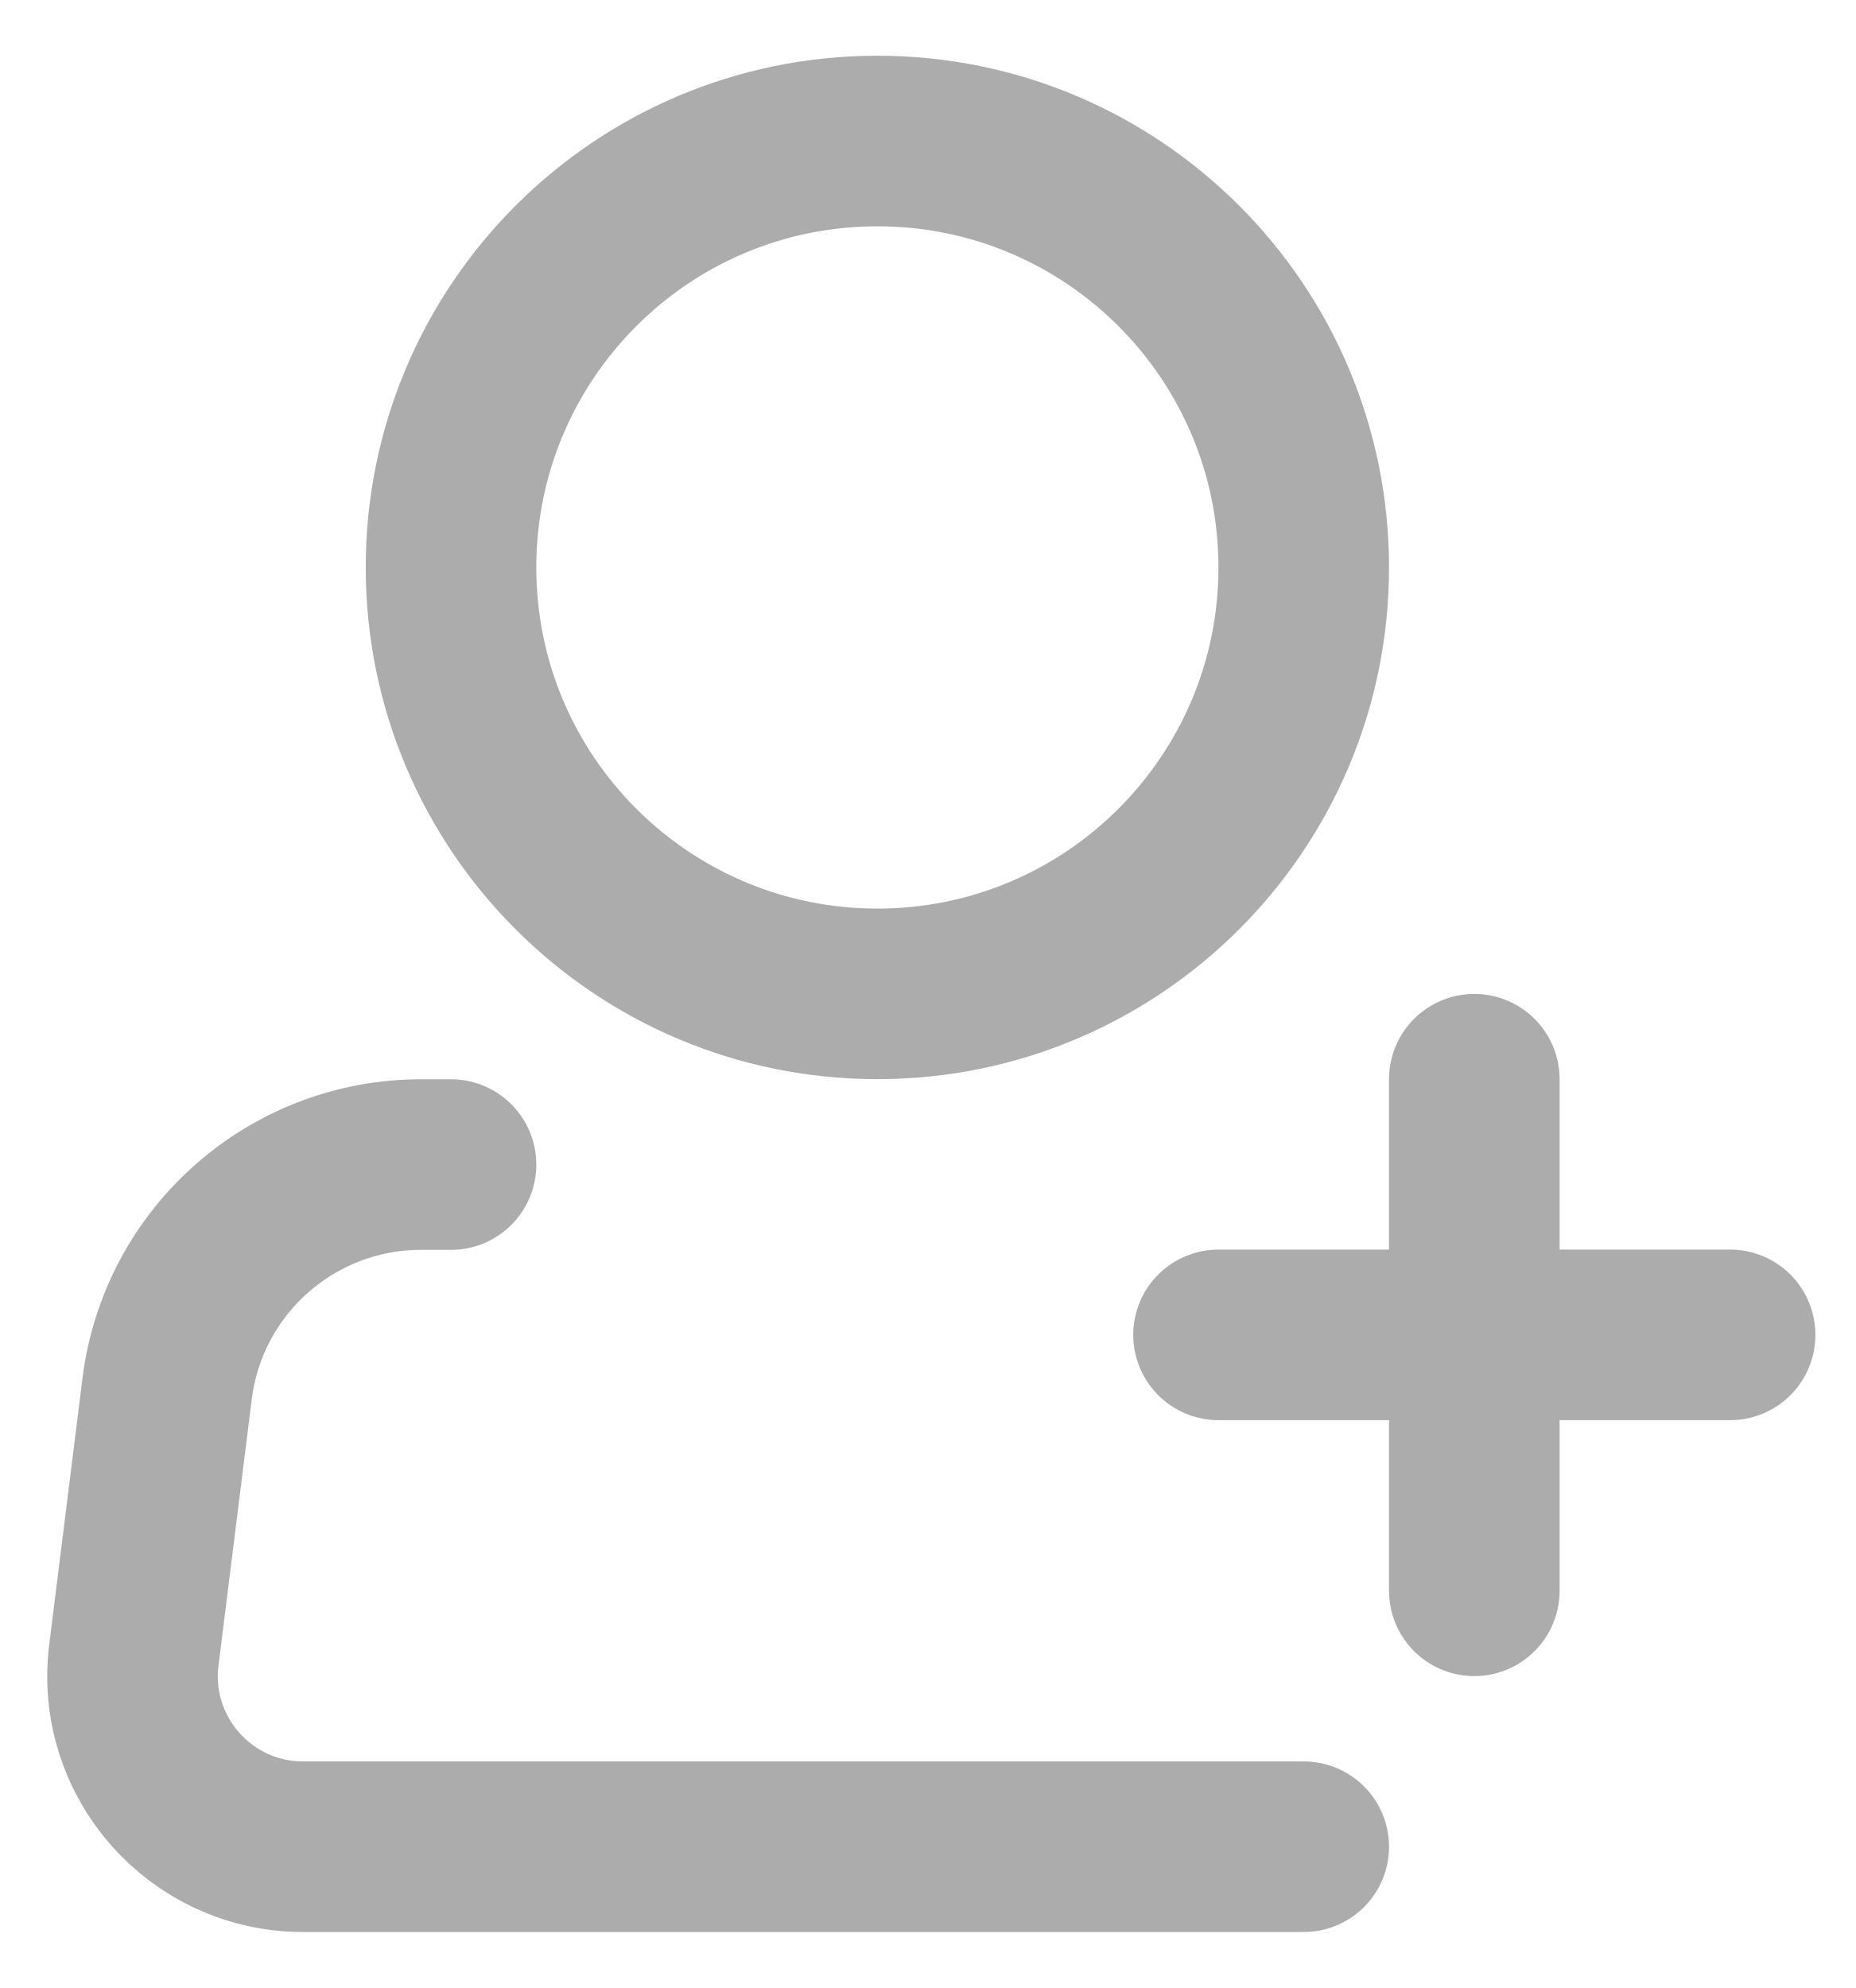
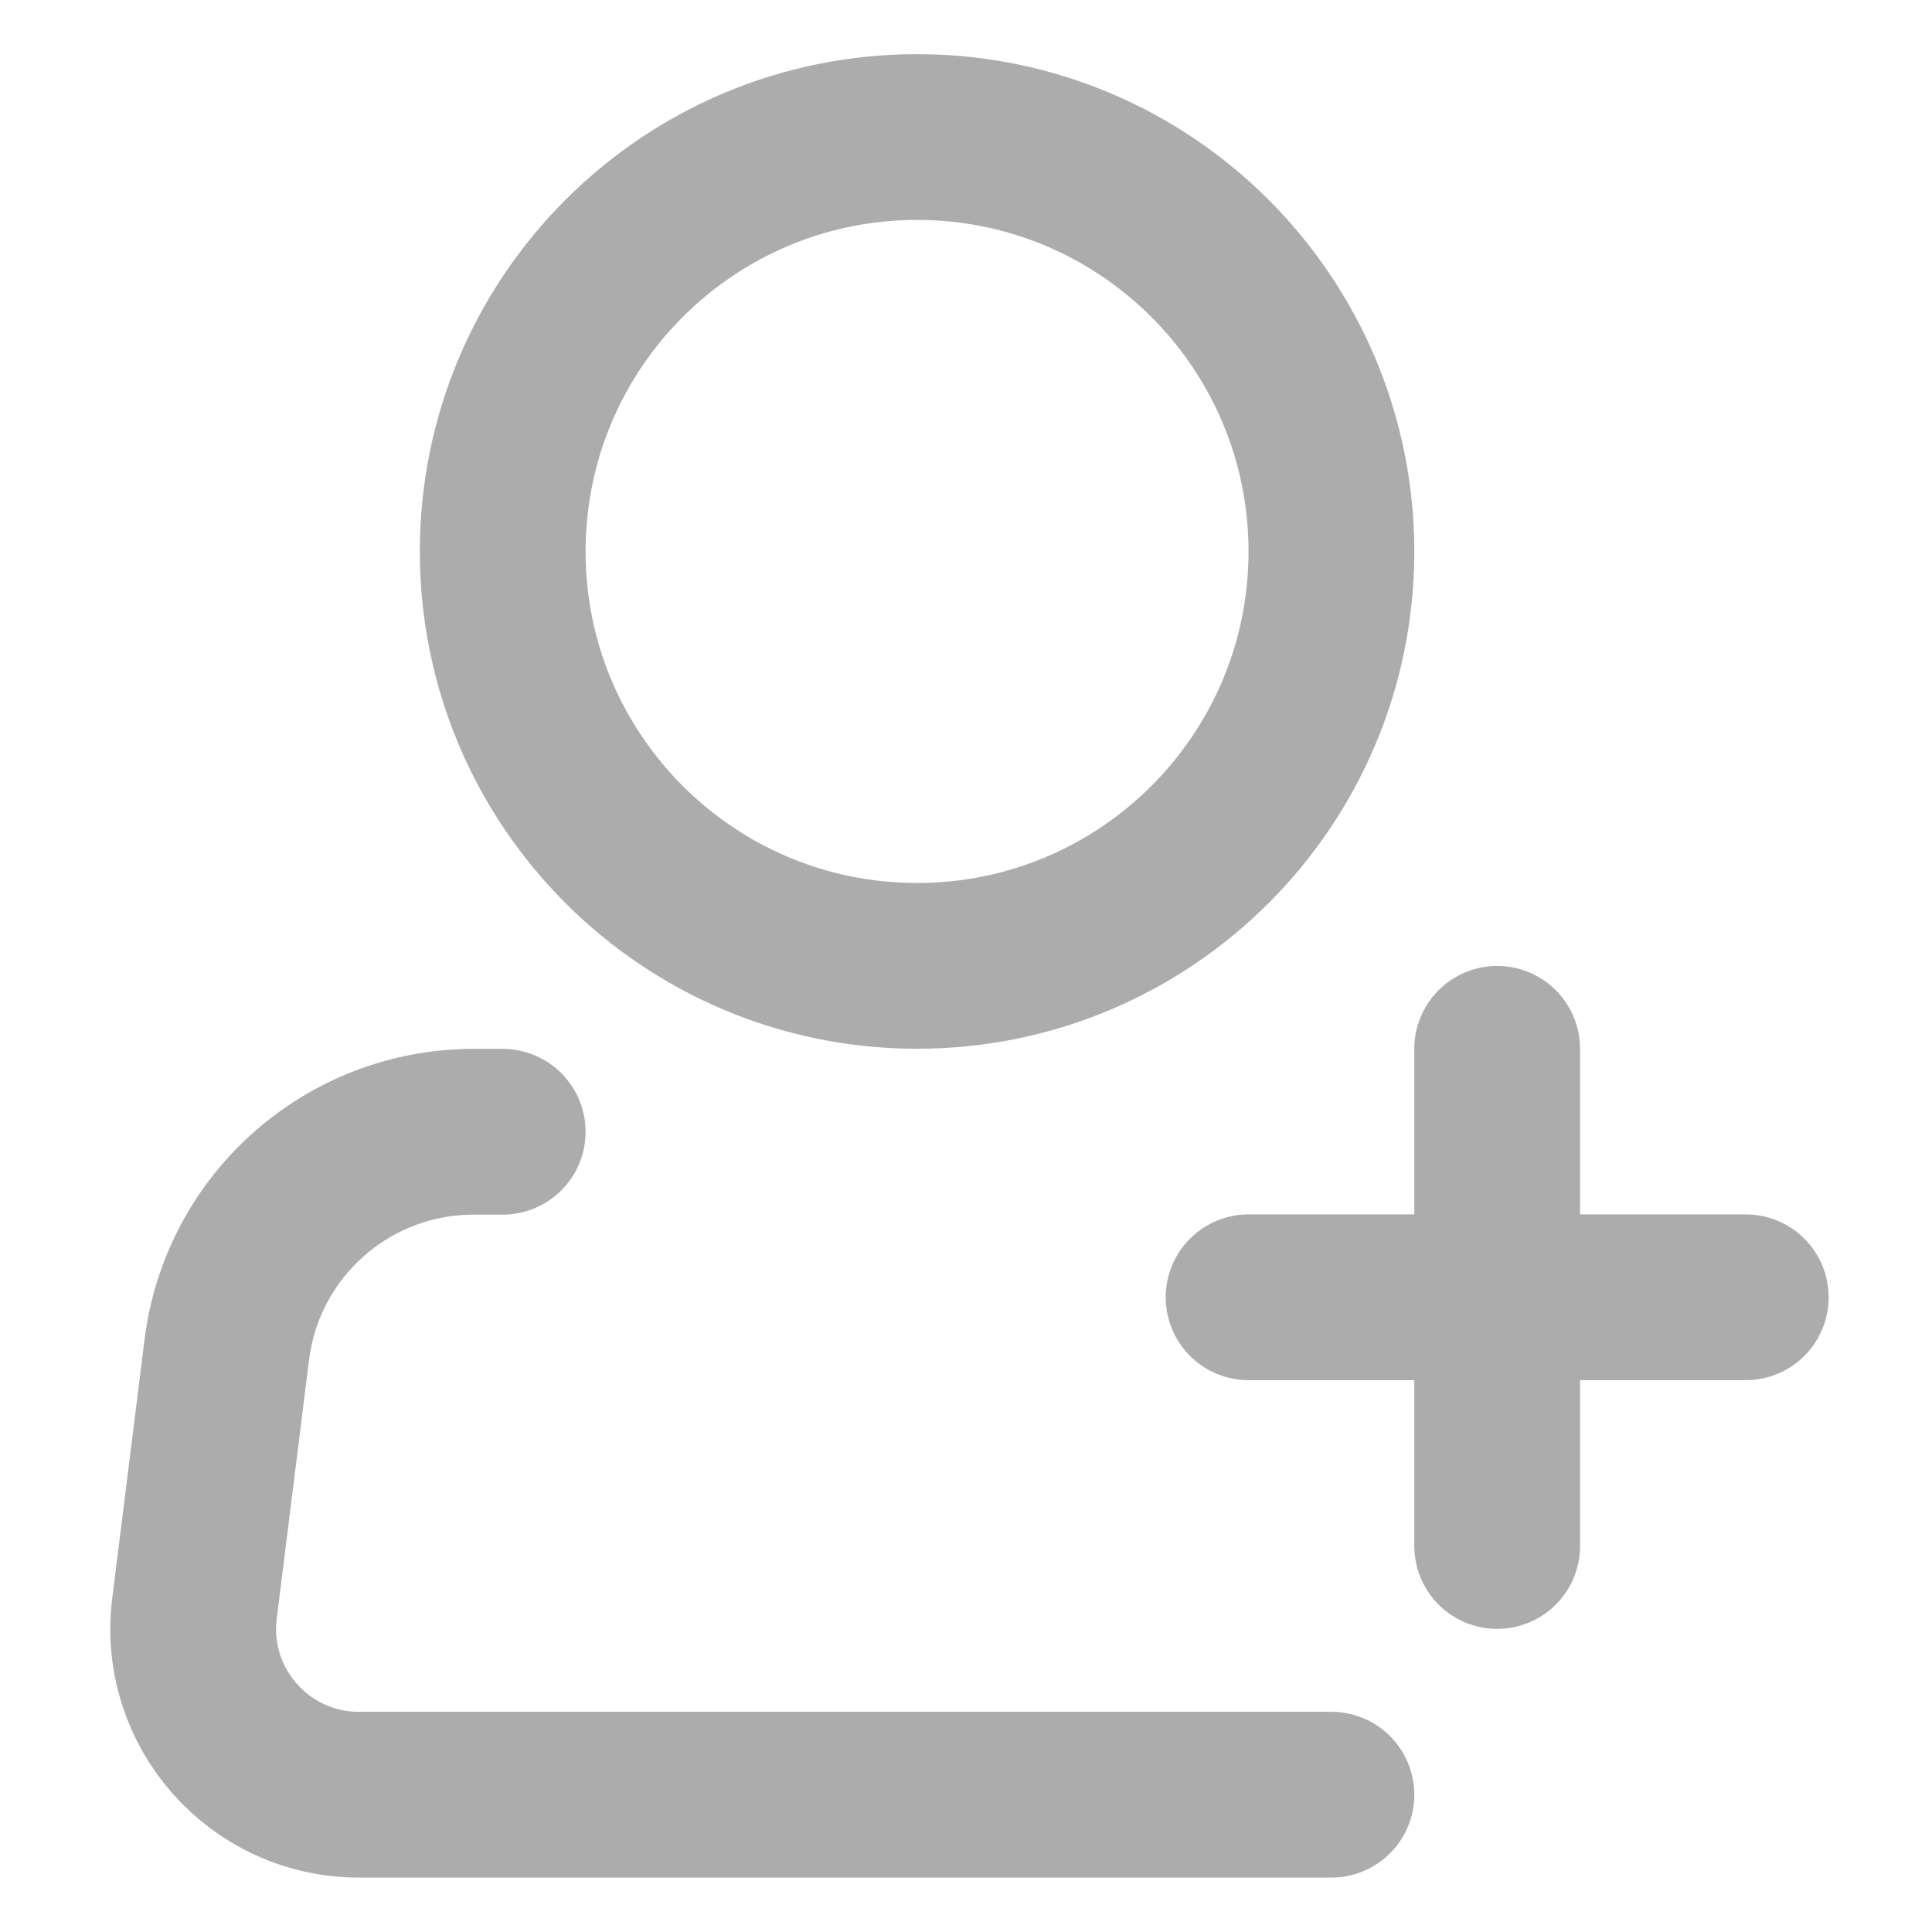
- <svg xmlns="http://www.w3.org/2000/svg" width="14" height="15" viewBox="0 0 14 15" fill="none">
+ <svg xmlns="http://www.w3.org/2000/svg" width="18" height="18" viewBox="0 0 14 15" fill="none">
  <path d="M6.62 7.499C8.397 7.499 9.837 6.058 9.837 4.282C9.837 2.505 8.397 1.064 6.62 1.064C4.843 1.064 3.403 2.505 3.403 4.282C3.403 6.058 4.843 7.499 6.62 7.499Z" stroke="#ACACAC" stroke-width="1.287" />
  <path d="M9.837 13.934H2.287C1.513 13.934 0.914 13.256 1.01 12.488L1.261 10.478C1.382 9.512 2.203 8.787 3.177 8.787H3.403" stroke="#ACACAC" stroke-width="1.287" stroke-linecap="round" stroke-linejoin="round" />
  <path d="M11.124 8.143V12.003" stroke="#ACACAC" stroke-width="1.287" stroke-linecap="round" stroke-linejoin="round" />
  <path d="M9.194 10.072H13.054" stroke="#ACACAC" stroke-width="1.287" stroke-linecap="round" stroke-linejoin="round" />
</svg>
